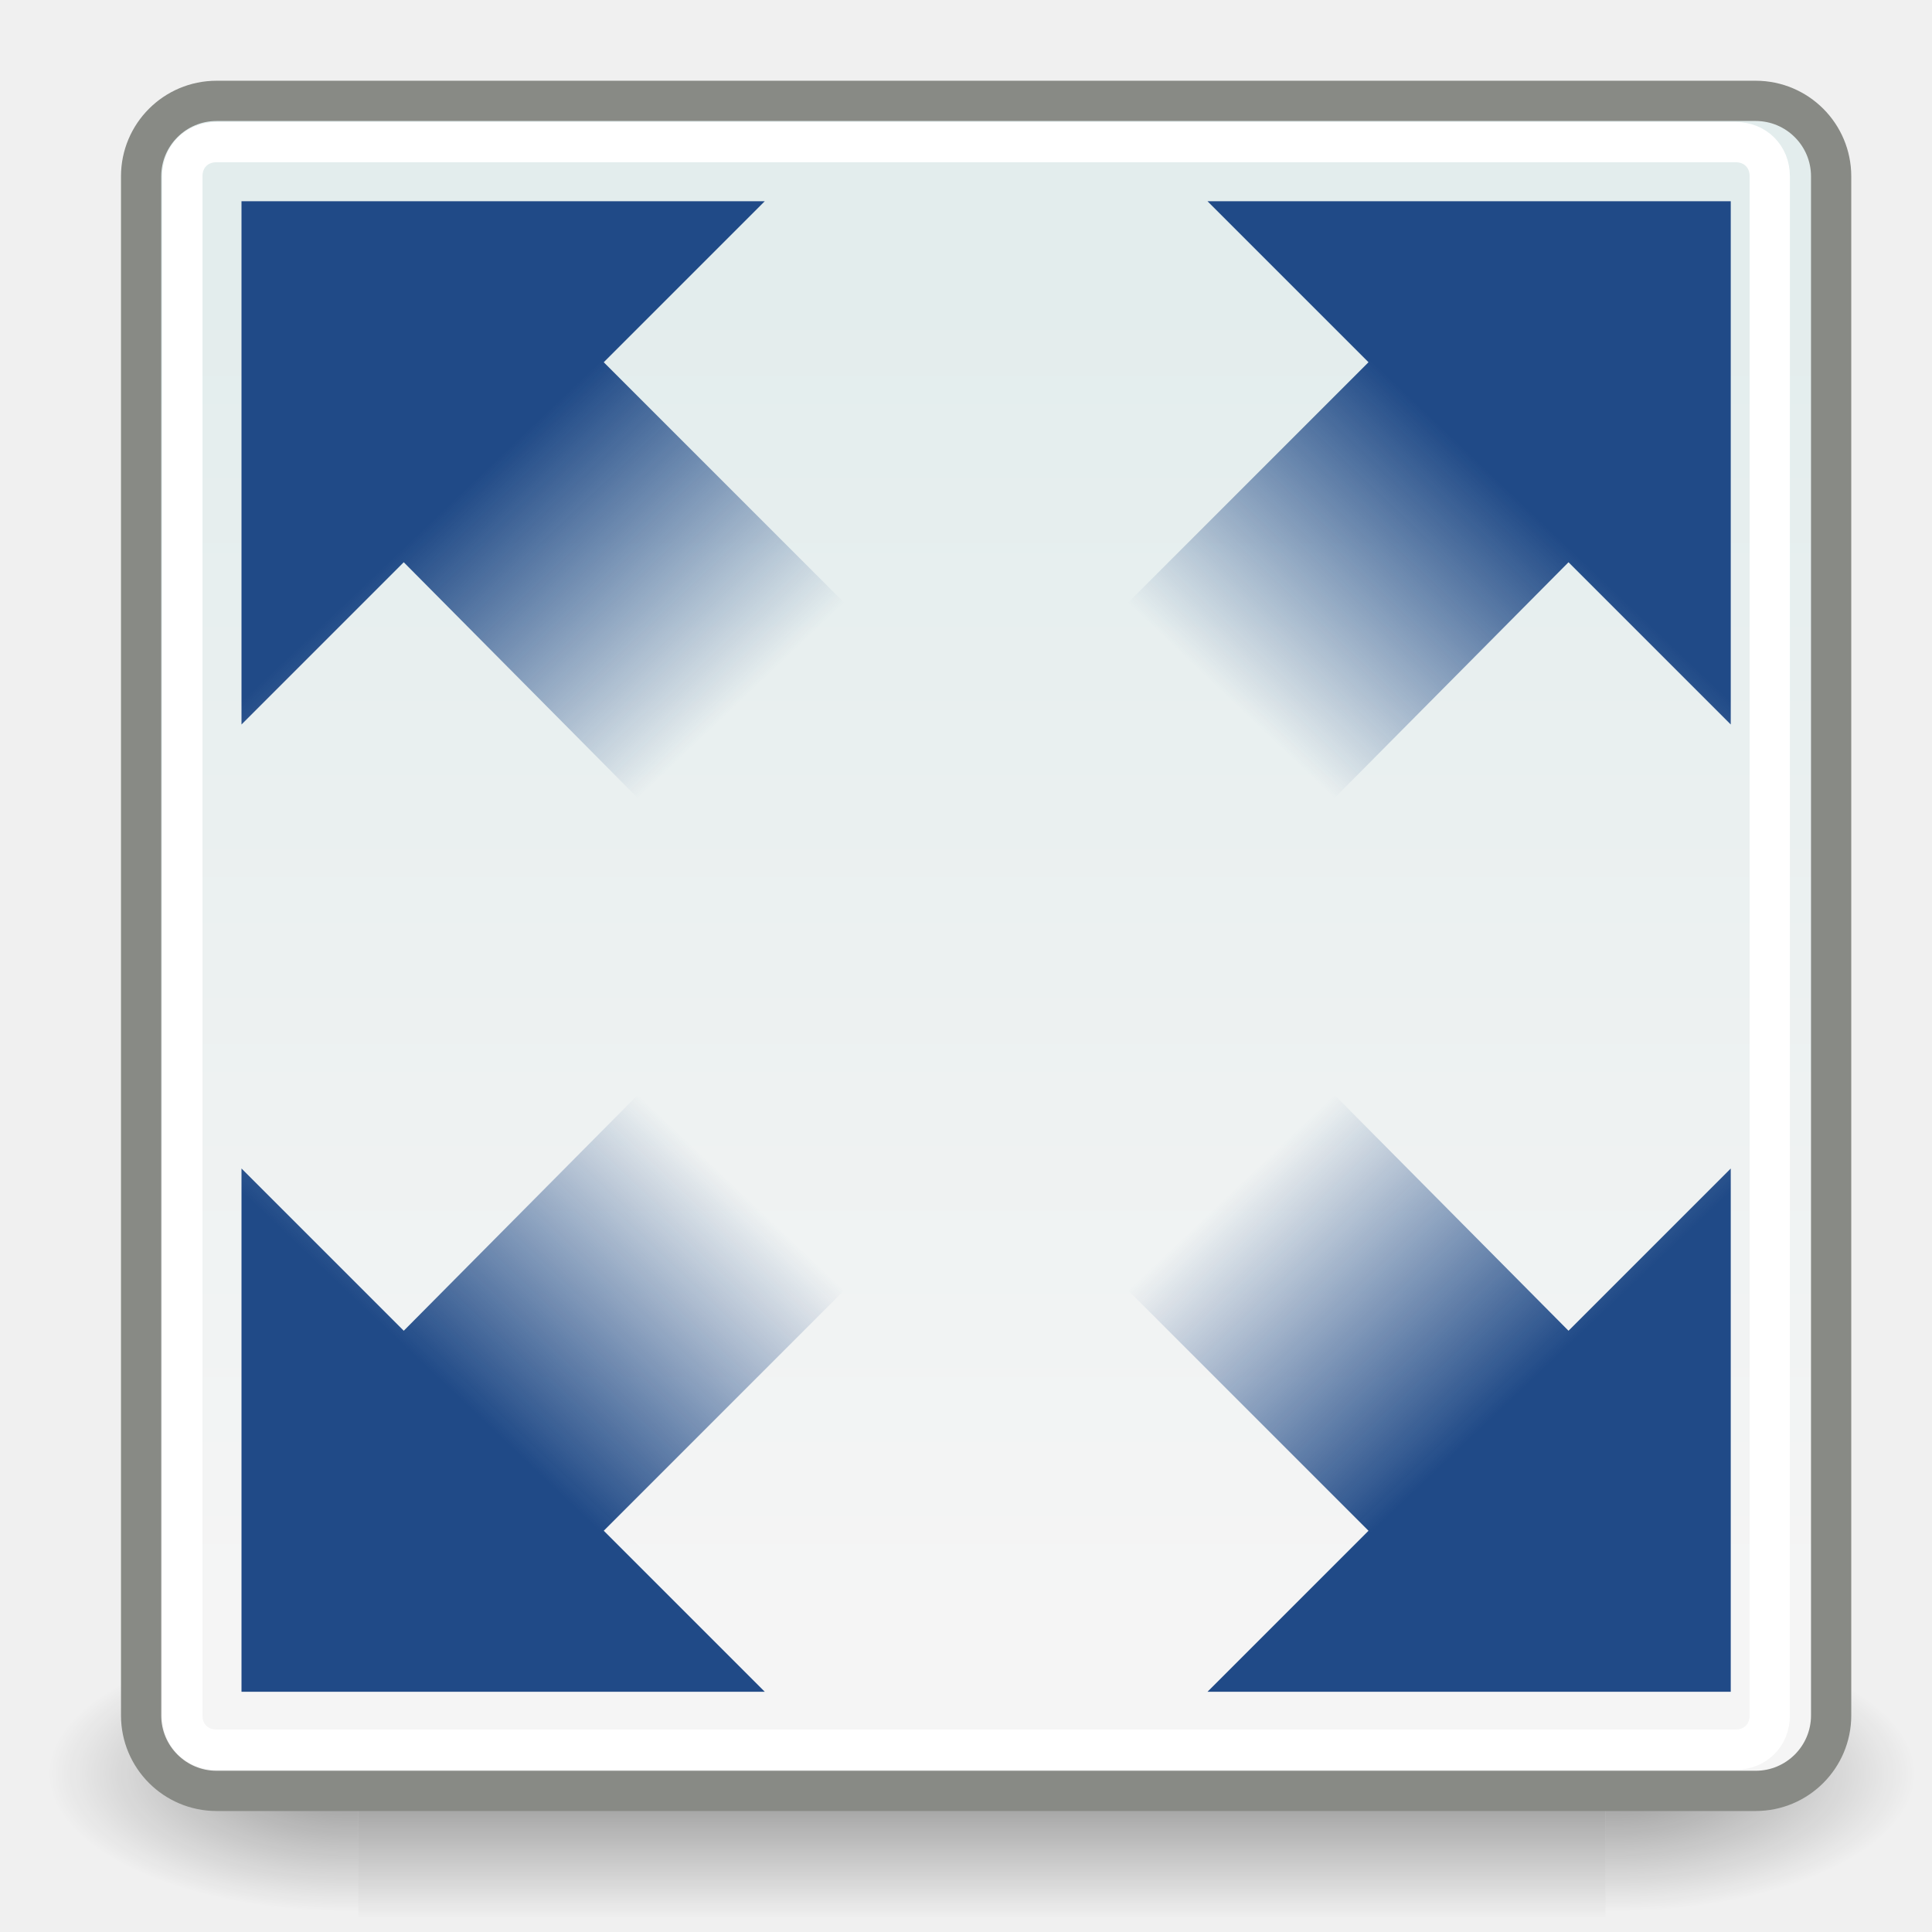
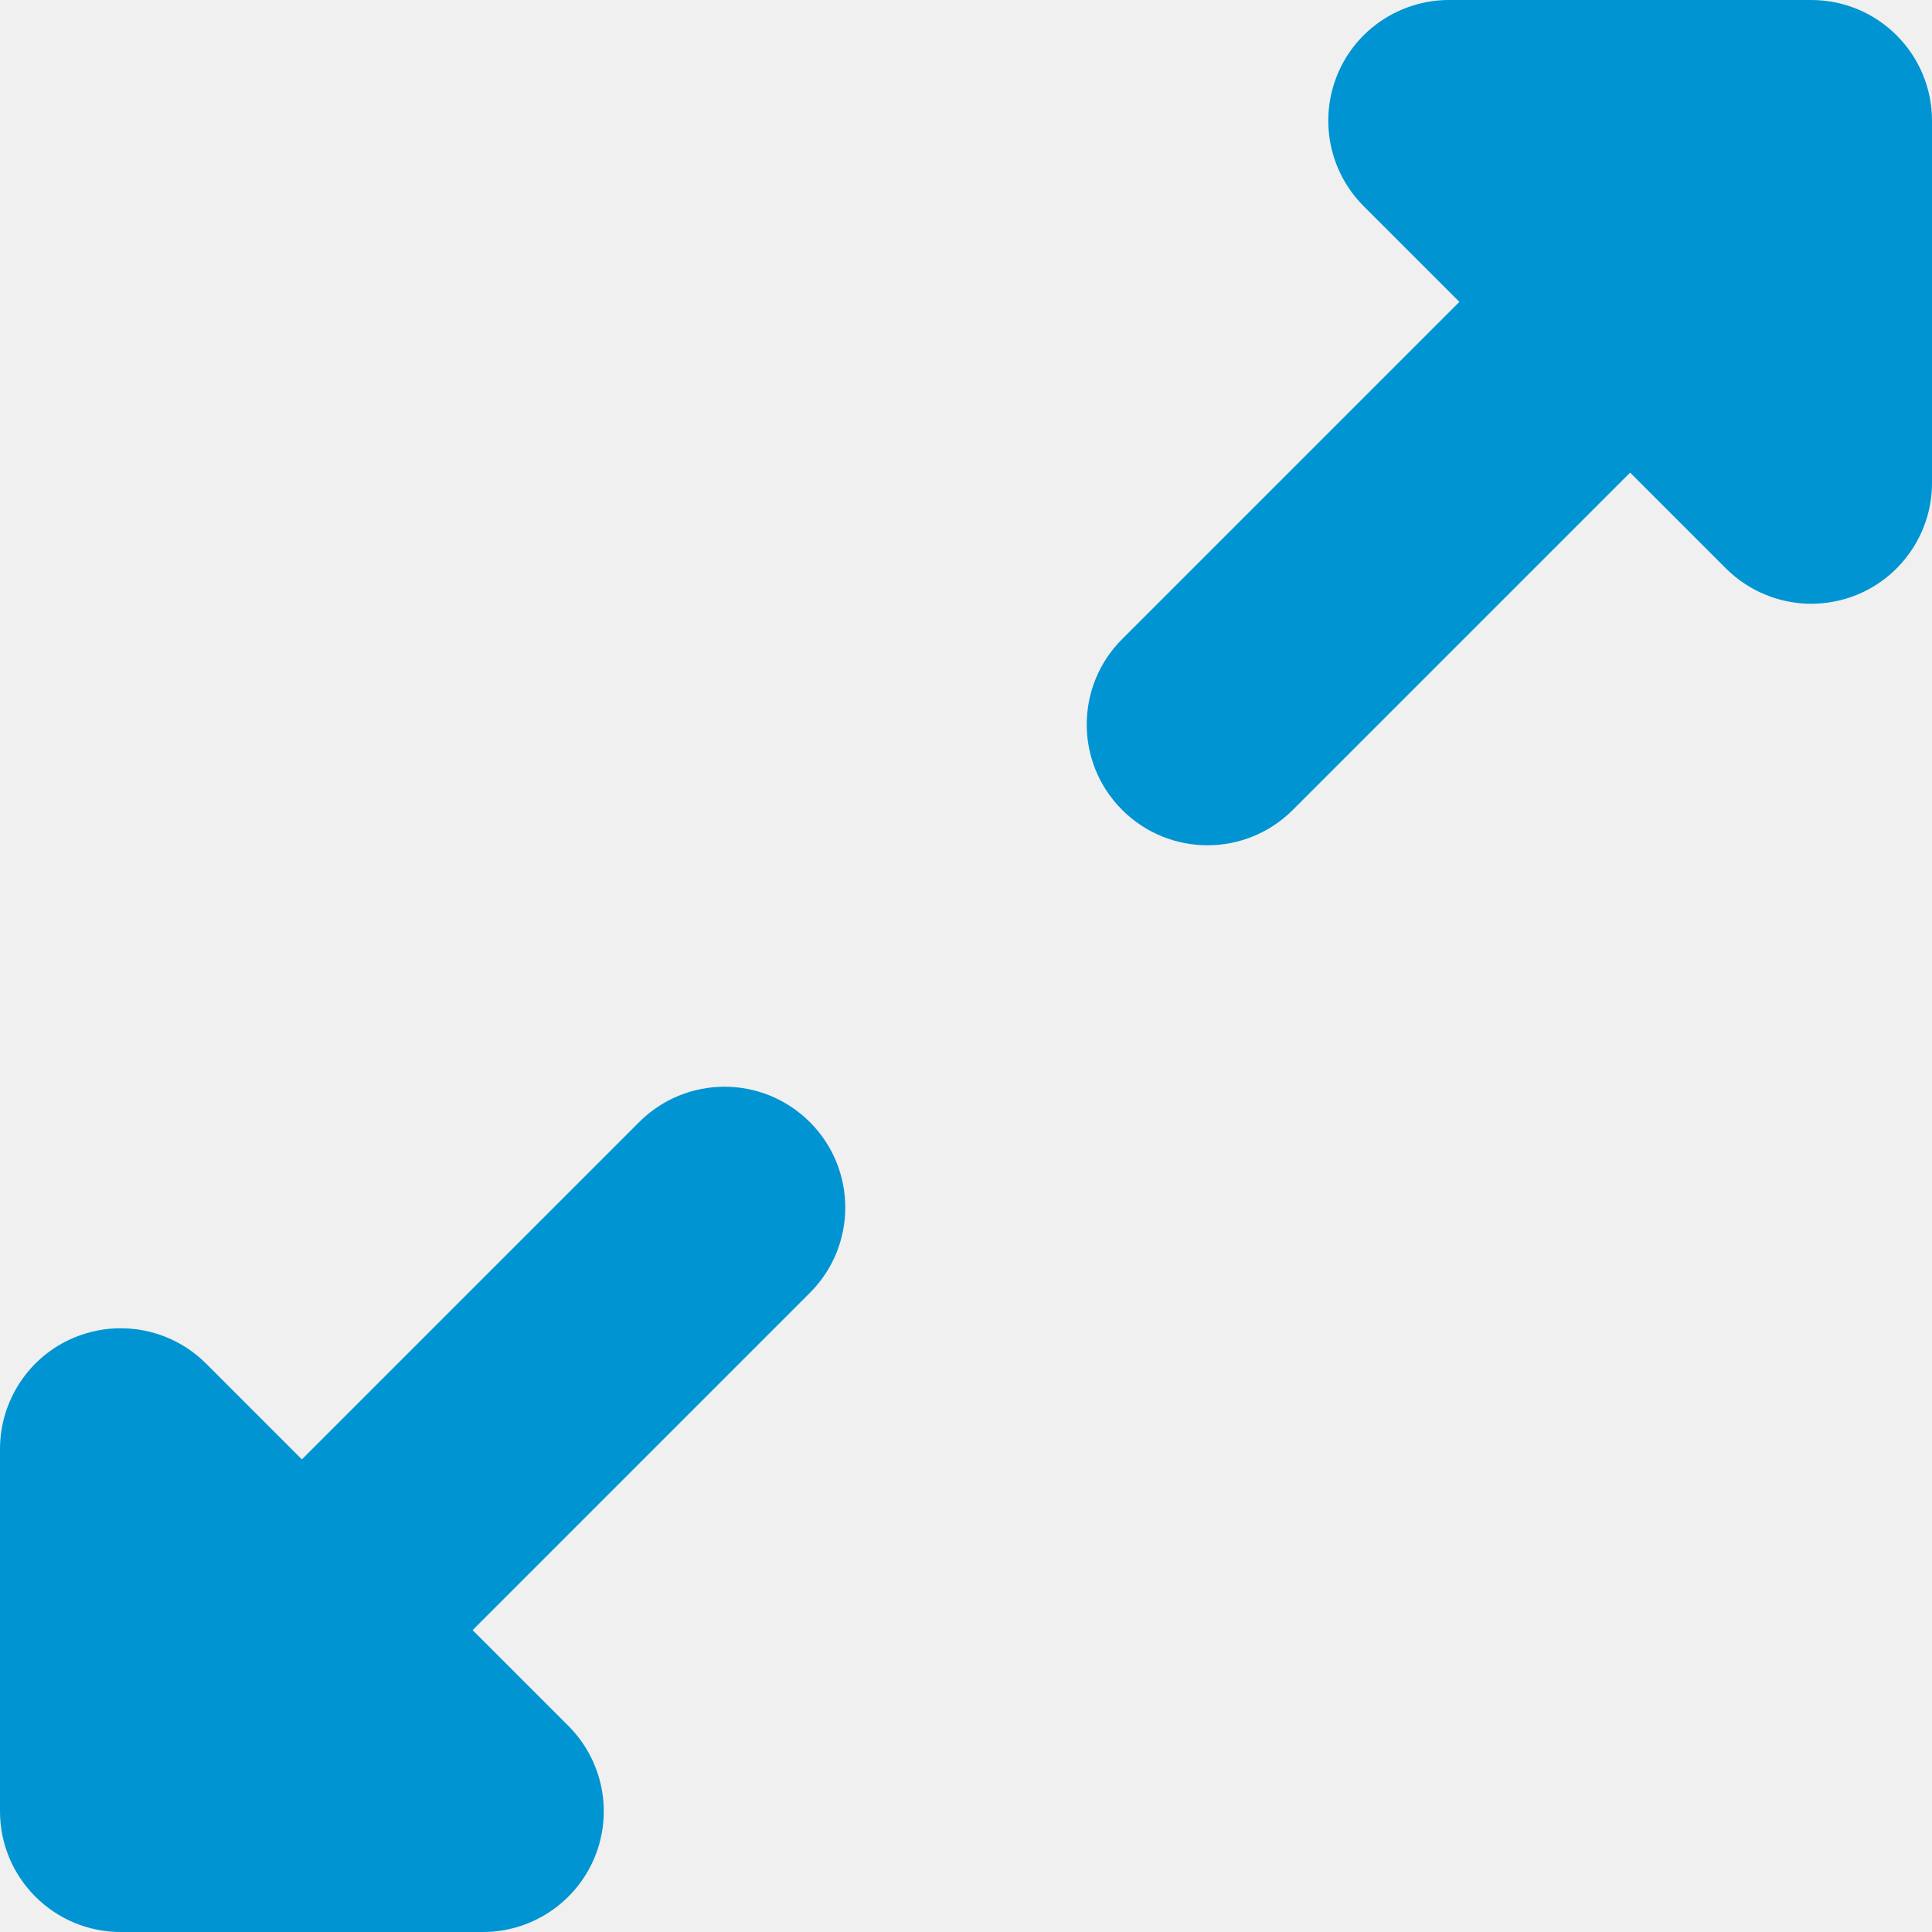
- <svg xmlns="http://www.w3.org/2000/svg" xmlns:xlink="http://www.w3.org/1999/xlink" width="48px" height="48px" id="svg11300">
-   <defs id="defs3">
-     <radialGradient xlink:href="#linearGradient5060" id="radialGradient5031" gradientUnits="userSpaceOnUse" gradientTransform="matrix(-2.774389,0,0,1.969706,112.7623,-872.8854)" cx="605.714" cy="486.648" fx="605.714" fy="486.648" r="117.143" />
-     <linearGradient id="linearGradient5060">
-       <stop style="stop-color:black;stop-opacity:1;" offset="0" id="stop5062" />
-       <stop style="stop-color:black;stop-opacity:0;" offset="1" id="stop5064" />
-     </linearGradient>
-     <radialGradient xlink:href="#linearGradient5060" id="radialGradient5029" gradientUnits="userSpaceOnUse" gradientTransform="matrix(2.774389,0,0,1.969706,-1891.633,-872.8854)" cx="605.714" cy="486.648" fx="605.714" fy="486.648" r="117.143" />
-     <linearGradient id="linearGradient5048">
-       <stop style="stop-color:black;stop-opacity:0;" offset="0" id="stop5050" />
-       <stop id="stop5056" offset="0.5" style="stop-color:black;stop-opacity:1;" />
-       <stop style="stop-color:black;stop-opacity:0;" offset="1" id="stop5052" />
-     </linearGradient>
-     <linearGradient xlink:href="#linearGradient5048" id="linearGradient5027" gradientUnits="userSpaceOnUse" gradientTransform="matrix(2.774389,0,0,1.969706,-1892.179,-872.8854)" x1="302.857" y1="366.648" x2="302.857" y2="609.505" />
-     <linearGradient id="linearGradient3284">
-       <stop style="stop-color:#000000;stop-opacity:1;" offset="0" id="stop3286" />
-       <stop style="stop-color:#000000;stop-opacity:0;" offset="1" id="stop3288" />
-     </linearGradient>
-     <linearGradient id="linearGradient3260">
-       <stop style="stop-color:#204a87;stop-opacity:1;" offset="0" id="stop3262" />
-       <stop style="stop-color:#204a87;stop-opacity:0;" offset="1" id="stop3264" />
-     </linearGradient>
-     <linearGradient id="linearGradient3239">
-       <stop style="stop-color:#e3eded;stop-opacity:1;" offset="0" id="stop3241" />
-       <stop style="stop-color:#f5f5f5;stop-opacity:1;" offset="1" id="stop3243" />
-     </linearGradient>
-     <linearGradient id="linearGradient11520">
-       <stop id="stop11522" offset="0" style="stop-color:#ffffff;stop-opacity:1;" />
-       <stop id="stop11524" offset="1" style="stop-color:#dcdcdc;stop-opacity:1;" />
-     </linearGradient>
-     <linearGradient id="linearGradient11508">
-       <stop id="stop11510" offset="0" style="stop-color:#000000;stop-opacity:1;" />
-       <stop id="stop11512" offset="1" style="stop-color:#000000;stop-opacity:0;" />
-     </linearGradient>
-     <linearGradient id="linearGradient11494">
-       <stop id="stop11496" offset="0" style="stop-color:#ef2929;stop-opacity:1;" />
-       <stop id="stop11498" offset="1" style="stop-color:#ef2929;stop-opacity:0;" />
-     </linearGradient>
-     <linearGradient id="linearGradient11415">
-       <stop id="stop11417" offset="0" style="stop-color:#204a87;stop-opacity:0;" />
-       <stop style="stop-color:#204a87;stop-opacity:1;" offset="0.5" id="stop11423" />
-       <stop id="stop11419" offset="1" style="stop-color:#204a87;stop-opacity:0;" />
-     </linearGradient>
-     <linearGradient id="linearGradient11399">
-       <stop id="stop11401" offset="0" style="stop-color:#000000;stop-opacity:1;" />
-       <stop id="stop11403" offset="1" style="stop-color:#000000;stop-opacity:0;" />
-     </linearGradient>
-     <linearGradient gradientTransform="translate(-60.28571,-0.285714)" y2="34.462" x2="43.616" y1="3.774" x1="15.828" gradientUnits="userSpaceOnUse" id="linearGradient11425" xlink:href="#linearGradient11415" />
-     <linearGradient gradientTransform="translate(-60.57143,0)" y2="39.034" x2="35.68" y1="9.346" x1="9.696" gradientUnits="userSpaceOnUse" id="linearGradient11427" xlink:href="#linearGradient11415" />
-     <linearGradient y2="33.462" x2="26.759" y1="19.774" x1="13.267" gradientTransform="translate(-60.85714,0.428571)" gradientUnits="userSpaceOnUse" id="linearGradient11439" xlink:href="#linearGradient11415" />
-     <radialGradient r="8.5" fy="39.143" fx="12.071" cy="39.143" cx="12.071" gradientTransform="matrix(1,0,0,0.487395,0,20.06483)" gradientUnits="userSpaceOnUse" id="radialGradient11441" xlink:href="#linearGradient11399" />
-     <radialGradient gradientTransform="matrix(1.243453,2.106784e-16,-2.106784e-16,1.243453,-6.713754,-3.742847)" gradientUnits="userSpaceOnUse" r="3.834" fy="15.048" fx="27.577" cy="15.048" cx="27.577" id="radialGradient11500" xlink:href="#linearGradient11494" />
-     <radialGradient r="3.834" fy="16.049" fx="27.577" cy="16.049" cx="27.577" gradientTransform="matrix(1.243453,2.106784e-16,-2.106784e-16,1.243453,-6.713754,-3.742847)" gradientUnits="userSpaceOnUse" id="radialGradient11504" xlink:href="#linearGradient11494" />
-     <radialGradient gradientUnits="userSpaceOnUse" gradientTransform="matrix(1,0,0,0.338462,2.166583e-14,29.48178)" r="6.566" fy="44.565" fx="30.204" cy="44.565" cx="30.204" id="radialGradient11514" xlink:href="#linearGradient11508" />
-     <radialGradient gradientTransform="matrix(1.995058,-1.651527e-32,0,1.995058,-24.32488,-35.70087)" gradientUnits="userSpaceOnUse" r="20.531" fy="35.878" fx="24.446" cy="35.878" cx="24.446" id="radialGradient11526" xlink:href="#linearGradient11520" />
-     <radialGradient r="6.566" fy="44.565" fx="30.204" cy="44.565" cx="30.204" gradientTransform="matrix(1,0,0,0.338462,3.185827e-15,29.48178)" gradientUnits="userSpaceOnUse" id="radialGradient11532" xlink:href="#linearGradient11508" />
-     <radialGradient xlink:href="#linearGradient11508" id="radialGradient1348" gradientUnits="userSpaceOnUse" gradientTransform="matrix(1,0,0,0.338462,-1.353344e-14,29.48178)" cx="30.204" cy="44.565" fx="30.204" fy="44.565" r="6.566" />
-     <radialGradient xlink:href="#linearGradient11520" id="radialGradient1350" gradientUnits="userSpaceOnUse" gradientTransform="matrix(1.995058,-1.651527e-32,0,1.995058,-24.32488,-35.70087)" cx="24.446" cy="35.878" fx="24.446" fy="35.878" r="20.531" />
-     <radialGradient xlink:href="#linearGradient11494" id="radialGradient1352" gradientUnits="userSpaceOnUse" gradientTransform="matrix(1.243453,2.106784e-16,-2.106784e-16,1.243453,-6.713754,-3.742847)" cx="27.577" cy="16.049" fx="27.577" fy="16.049" r="3.834" />
-     <radialGradient xlink:href="#linearGradient11494" id="radialGradient1354" gradientUnits="userSpaceOnUse" gradientTransform="matrix(1.243453,2.106784e-16,-2.106784e-16,1.243453,-6.713754,-3.742847)" cx="27.577" cy="15.048" fx="27.577" fy="15.048" r="3.834" />
-     <radialGradient xlink:href="#linearGradient11508" id="radialGradient1356" gradientUnits="userSpaceOnUse" gradientTransform="matrix(1,0,0,0.338462,2.220359e-14,29.48178)" cx="30.204" cy="44.565" fx="30.204" fy="44.565" r="6.566" />
-     <radialGradient xlink:href="#linearGradient11520" id="radialGradient1366" gradientUnits="userSpaceOnUse" gradientTransform="matrix(2.049266,-1.696401e-32,0,2.049266,-25.65002,-37.31089)" cx="24.446" cy="35.878" fx="24.446" fy="35.878" r="20.531" />
-     <linearGradient xlink:href="#linearGradient3239" id="linearGradient3249" gradientUnits="userSpaceOnUse" x1="22.625" y1="7.71" x2="22.625" y2="40.5" gradientTransform="matrix(1.011765,0,0,1.011765,-3.529411e-2,-0.529412)" />
-     <linearGradient xlink:href="#linearGradient3260" id="linearGradient3266" x1="12.364" y1="11.394" x2="18.227" y2="17.581" gradientUnits="userSpaceOnUse" />
-     <linearGradient xlink:href="#linearGradient3260" id="linearGradient3270" gradientUnits="userSpaceOnUse" x1="12.364" y1="11.394" x2="18.227" y2="17.581" gradientTransform="matrix(-1,0,0,1,49,0)" />
-     <linearGradient xlink:href="#linearGradient3260" id="linearGradient3278" gradientUnits="userSpaceOnUse" x1="12.364" y1="11.394" x2="18.227" y2="17.581" gradientTransform="matrix(1,0,0,-1,0,47.03125)" />
-     <linearGradient xlink:href="#linearGradient3260" id="linearGradient3280" gradientUnits="userSpaceOnUse" gradientTransform="matrix(-1,0,0,-1,49,47.03125)" x1="12.364" y1="11.394" x2="18.227" y2="17.581" />
-     <radialGradient xlink:href="#linearGradient3284" id="radialGradient3290" cx="25.456" cy="43.404" fx="25.456" fy="43.404" r="20.683" gradientTransform="matrix(1,0,0,0.205128,0,34.50046)" gradientUnits="userSpaceOnUse" />
-   </defs>
-   <g id="layer1">
-     <g style="display:inline" id="g5022" transform="matrix(2.312904e-2,0,0,1.485743e-2,44.96697,42.7963)">
-       <rect y="-150.697" x="-1559.252" height="478.357" width="1339.633" id="rect4173" style="opacity:0.402;color:black;fill:url(#linearGradient5027);fill-opacity:1;fill-rule:nonzero;stroke:none;stroke-width:1;stroke-linecap:round;stroke-linejoin:miter;marker:none;marker-start:none;marker-mid:none;marker-end:none;stroke-miterlimit:4;stroke-dasharray:none;stroke-dashoffset:0;stroke-opacity:1;visibility:visible;display:inline;overflow:visible" />
-       <path id="path5058" d="M -219.619,-150.68 C -219.619,-150.68 -219.619,327.65 -219.619,327.65 C -76.745,328.551 125.781,220.481 125.781,88.454 C 125.781,-43.572 -33.655,-150.68 -219.619,-150.68 z " style="opacity:0.402;color:black;fill:url(#radialGradient5029);fill-opacity:1;fill-rule:nonzero;stroke:none;stroke-width:1;stroke-linecap:round;stroke-linejoin:miter;marker:none;marker-start:none;marker-mid:none;marker-end:none;stroke-miterlimit:4;stroke-dasharray:none;stroke-dashoffset:0;stroke-opacity:1;visibility:visible;display:inline;overflow:visible" />
-       <path style="opacity:0.402;color:black;fill:url(#radialGradient5031);fill-opacity:1;fill-rule:nonzero;stroke:none;stroke-width:1;stroke-linecap:round;stroke-linejoin:miter;marker:none;marker-start:none;marker-mid:none;marker-end:none;stroke-miterlimit:4;stroke-dasharray:none;stroke-dashoffset:0;stroke-opacity:1;visibility:visible;display:inline;overflow:visible" d="M -1559.252,-150.68 C -1559.252,-150.68 -1559.252,327.65 -1559.252,327.65 C -1702.127,328.551 -1904.652,220.481 -1904.652,88.454 C -1904.652,-43.572 -1745.216,-150.68 -1559.252,-150.68 z " id="path5018" />
-     </g>
-     <rect style="opacity:1;color:#000000;fill:url(#linearGradient3249);fill-opacity:1;fill-rule:evenodd;stroke:#888a85;stroke-width:1;stroke-linecap:round;stroke-linejoin:round;marker:none;marker-start:none;marker-mid:none;marker-end:none;stroke-miterlimit:4;stroke-dasharray:none;stroke-dashoffset:0;stroke-opacity:1;visibility:visible;display:inline;overflow:visible" id="rect2354" width="41.988" height="41.988" x="3.506" y="2.506" rx="1.875" ry="1.875" />
-     <path xlink:href="#rect2354" style="opacity:1;color:#000000;fill:none;fill-opacity:1;fill-rule:evenodd;stroke:#ffffff;stroke-width:1;stroke-linecap:round;stroke-linejoin:round;marker:none;marker-start:none;marker-mid:none;marker-end:none;stroke-miterlimit:4;stroke-dasharray:none;stroke-dashoffset:0;stroke-opacity:1;visibility:visible;display:inline;overflow:visible" id="path3247" d="M 5.375,3.531 C 4.891,3.531 4.531,3.891 4.531,4.375 L 4.531,42.625 C 4.531,43.109 4.891,43.469 5.375,43.469 L 43.125,43.469 C 43.609,43.469 43.969,43.109 43.969,42.625 L 43.969,4.375 C 43.969,3.891 43.609,3.531 43.125,3.531 L 5.375,3.531 z " />
-     <path style="opacity:1;color:#000000;fill:url(#linearGradient3266);fill-opacity:1.0;fill-rule:evenodd;stroke:none;stroke-width:1;stroke-linecap:round;stroke-linejoin:round;marker:none;marker-start:none;marker-mid:none;marker-end:none;stroke-miterlimit:4;stroke-dasharray:none;stroke-dashoffset:0;stroke-opacity:1;visibility:visible;display:inline;overflow:visible" d="M 6 5 L 6 18 L 10.031 13.969 L 18.031 22.031 L 23 17 L 15 9 L 19 5 L 6 5 z " id="path3251" />
-     <path id="path3268" d="M 43,5 L 43,18 L 38.969,13.969 L 30.969,22.031 L 26,17 L 34,9 L 30,5 L 43,5 z " style="opacity:1;color:#000000;fill:url(#linearGradient3270);fill-opacity:1;fill-rule:evenodd;stroke:none;stroke-width:1;stroke-linecap:round;stroke-linejoin:round;marker:none;marker-start:none;marker-mid:none;marker-end:none;stroke-miterlimit:4;stroke-dasharray:none;stroke-dashoffset:0;stroke-opacity:1;visibility:visible;display:inline;overflow:visible" />
-     <path id="path3274" d="M 6,42.031 L 6,29.031 L 10.031,33.062 L 18.031,25 L 23,30.031 L 15,38.031 L 19,42.031 L 6,42.031 z " style="opacity:1;color:#000000;fill:url(#linearGradient3278);fill-opacity:1;fill-rule:evenodd;stroke:none;stroke-width:1;stroke-linecap:round;stroke-linejoin:round;marker:none;marker-start:none;marker-mid:none;marker-end:none;stroke-miterlimit:4;stroke-dasharray:none;stroke-dashoffset:0;stroke-opacity:1;visibility:visible;display:inline;overflow:visible" />
-     <path style="opacity:1;color:#000000;fill:url(#linearGradient3280);fill-opacity:1;fill-rule:evenodd;stroke:none;stroke-width:1;stroke-linecap:round;stroke-linejoin:round;marker:none;marker-start:none;marker-mid:none;marker-end:none;stroke-miterlimit:4;stroke-dasharray:none;stroke-dashoffset:0;stroke-opacity:1;visibility:visible;display:inline;overflow:visible" d="M 43,42.031 L 43,29.031 L 38.969,33.062 L 30.969,25 L 26,30.031 L 34,38.031 L 30,42.031 L 43,42.031 z " id="path3276" />
-   </g>
+ <svg xmlns="http://www.w3.org/2000/svg" version="1.1" id="Layer_1" x="0px" y="0px" width="48px" height="48px" viewBox="0 0 48 48" enable-background="new 0 0 16 16" xml:space="preserve" fill="#0094D2">
+   <path d="M 45.00,0.00 C 46.659,0.00 48.00,1.344 48.00,3.00 L 48.00,12.00 C 48.00,13.212 47.268,14.307 46.149,14.772 C 45.777,14.925 45.387,15.00 45.00,15.00 C 44.22,15.00 43.452,14.694 42.879,14.121 L 40.50,11.742 L 32.121,20.121 C 30.948,21.294 29.052,21.294 27.879,20.121 C 26.706,18.948 26.706,17.052 27.879,15.879 L 36.258,7.50 L 33.879,5.121 C 33.021,4.263 32.766,2.973 33.228,1.851 C 33.69,0.732 34.788,0.00 36.00,0.00 L 45.00,0.00 Z M 15.879,27.879 C 17.052,26.706 18.948,26.706 20.121,27.879 C 21.294,29.052 21.294,30.948 20.121,32.121 L 11.742,40.50 L 14.121,42.879 C 14.979,43.737 15.237,45.027 14.772,46.149 C 14.307,47.268 13.212,48.00 12.00,48.00 L 3.00,48.00 C 1.344,48.00 0.00,46.659 0.00,45.00 L 0.00,36.00 C 0.00,34.788 0.732,33.69 1.851,33.228 C 2.223,33.075 2.613,33.00 3.00,33.00 C 3.78,33.00 4.548,33.306 5.121,33.879 L 7.50,36.258 L 15.879,27.879 Z" />
</svg>
